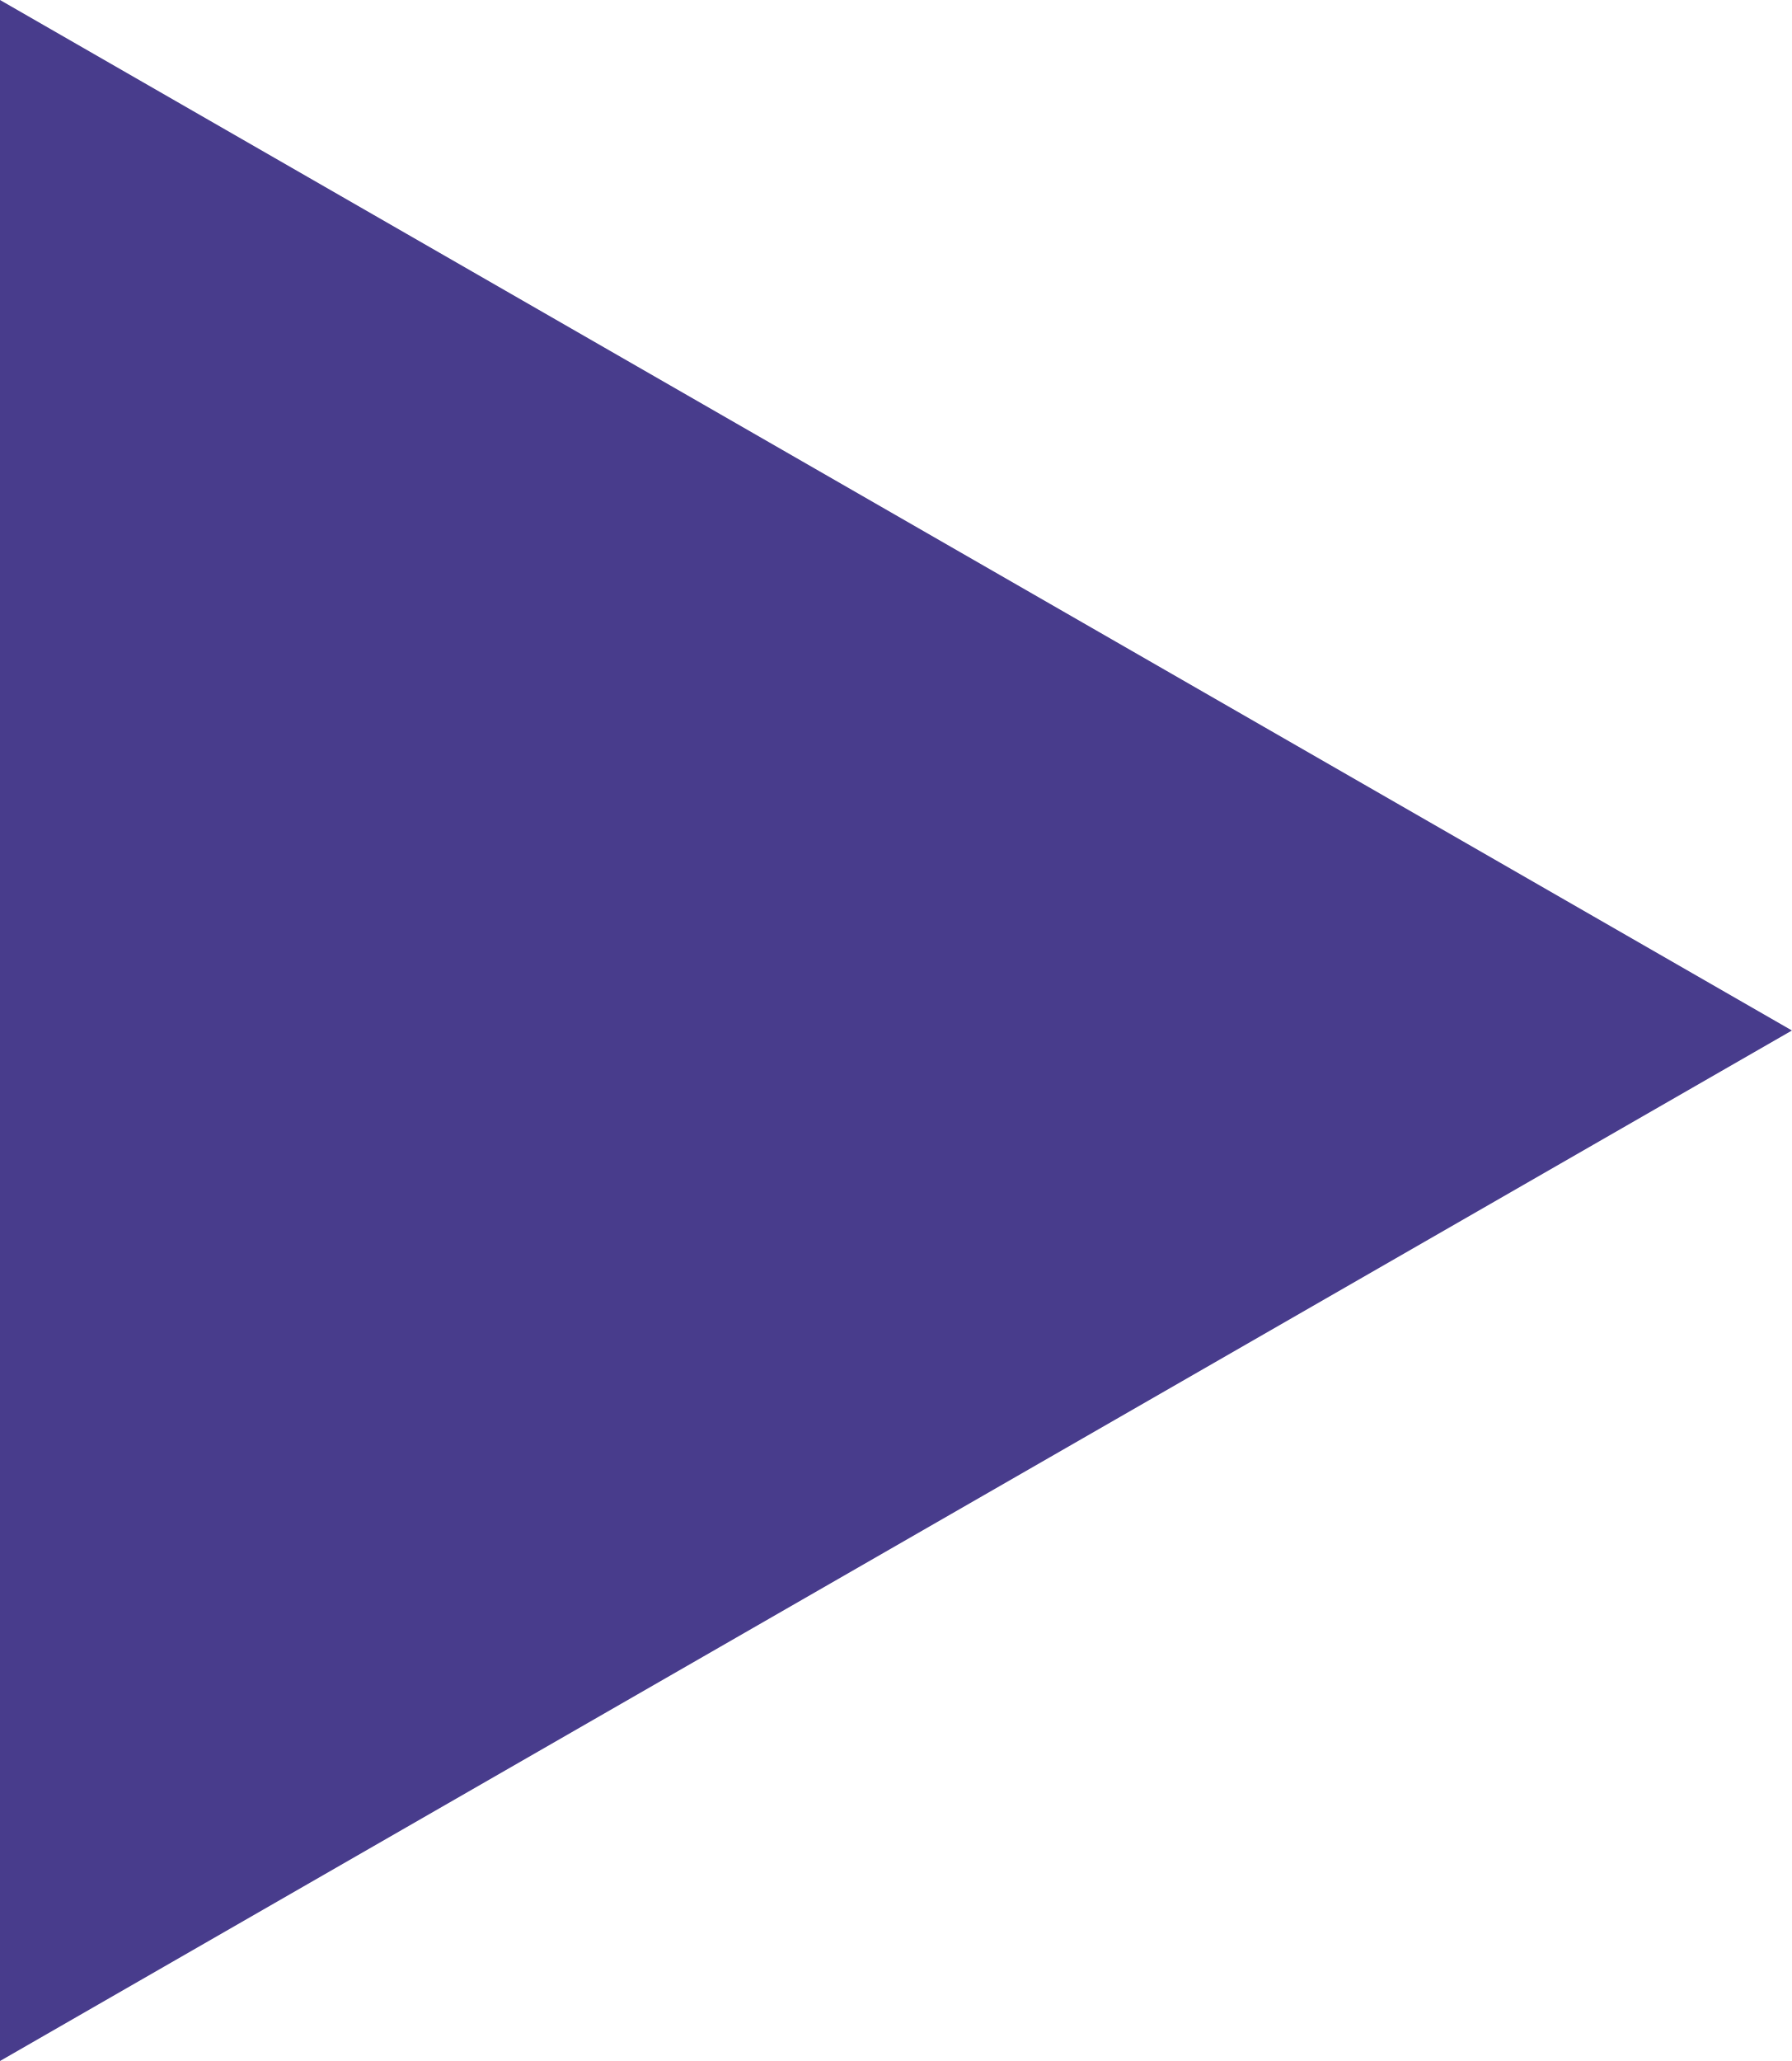
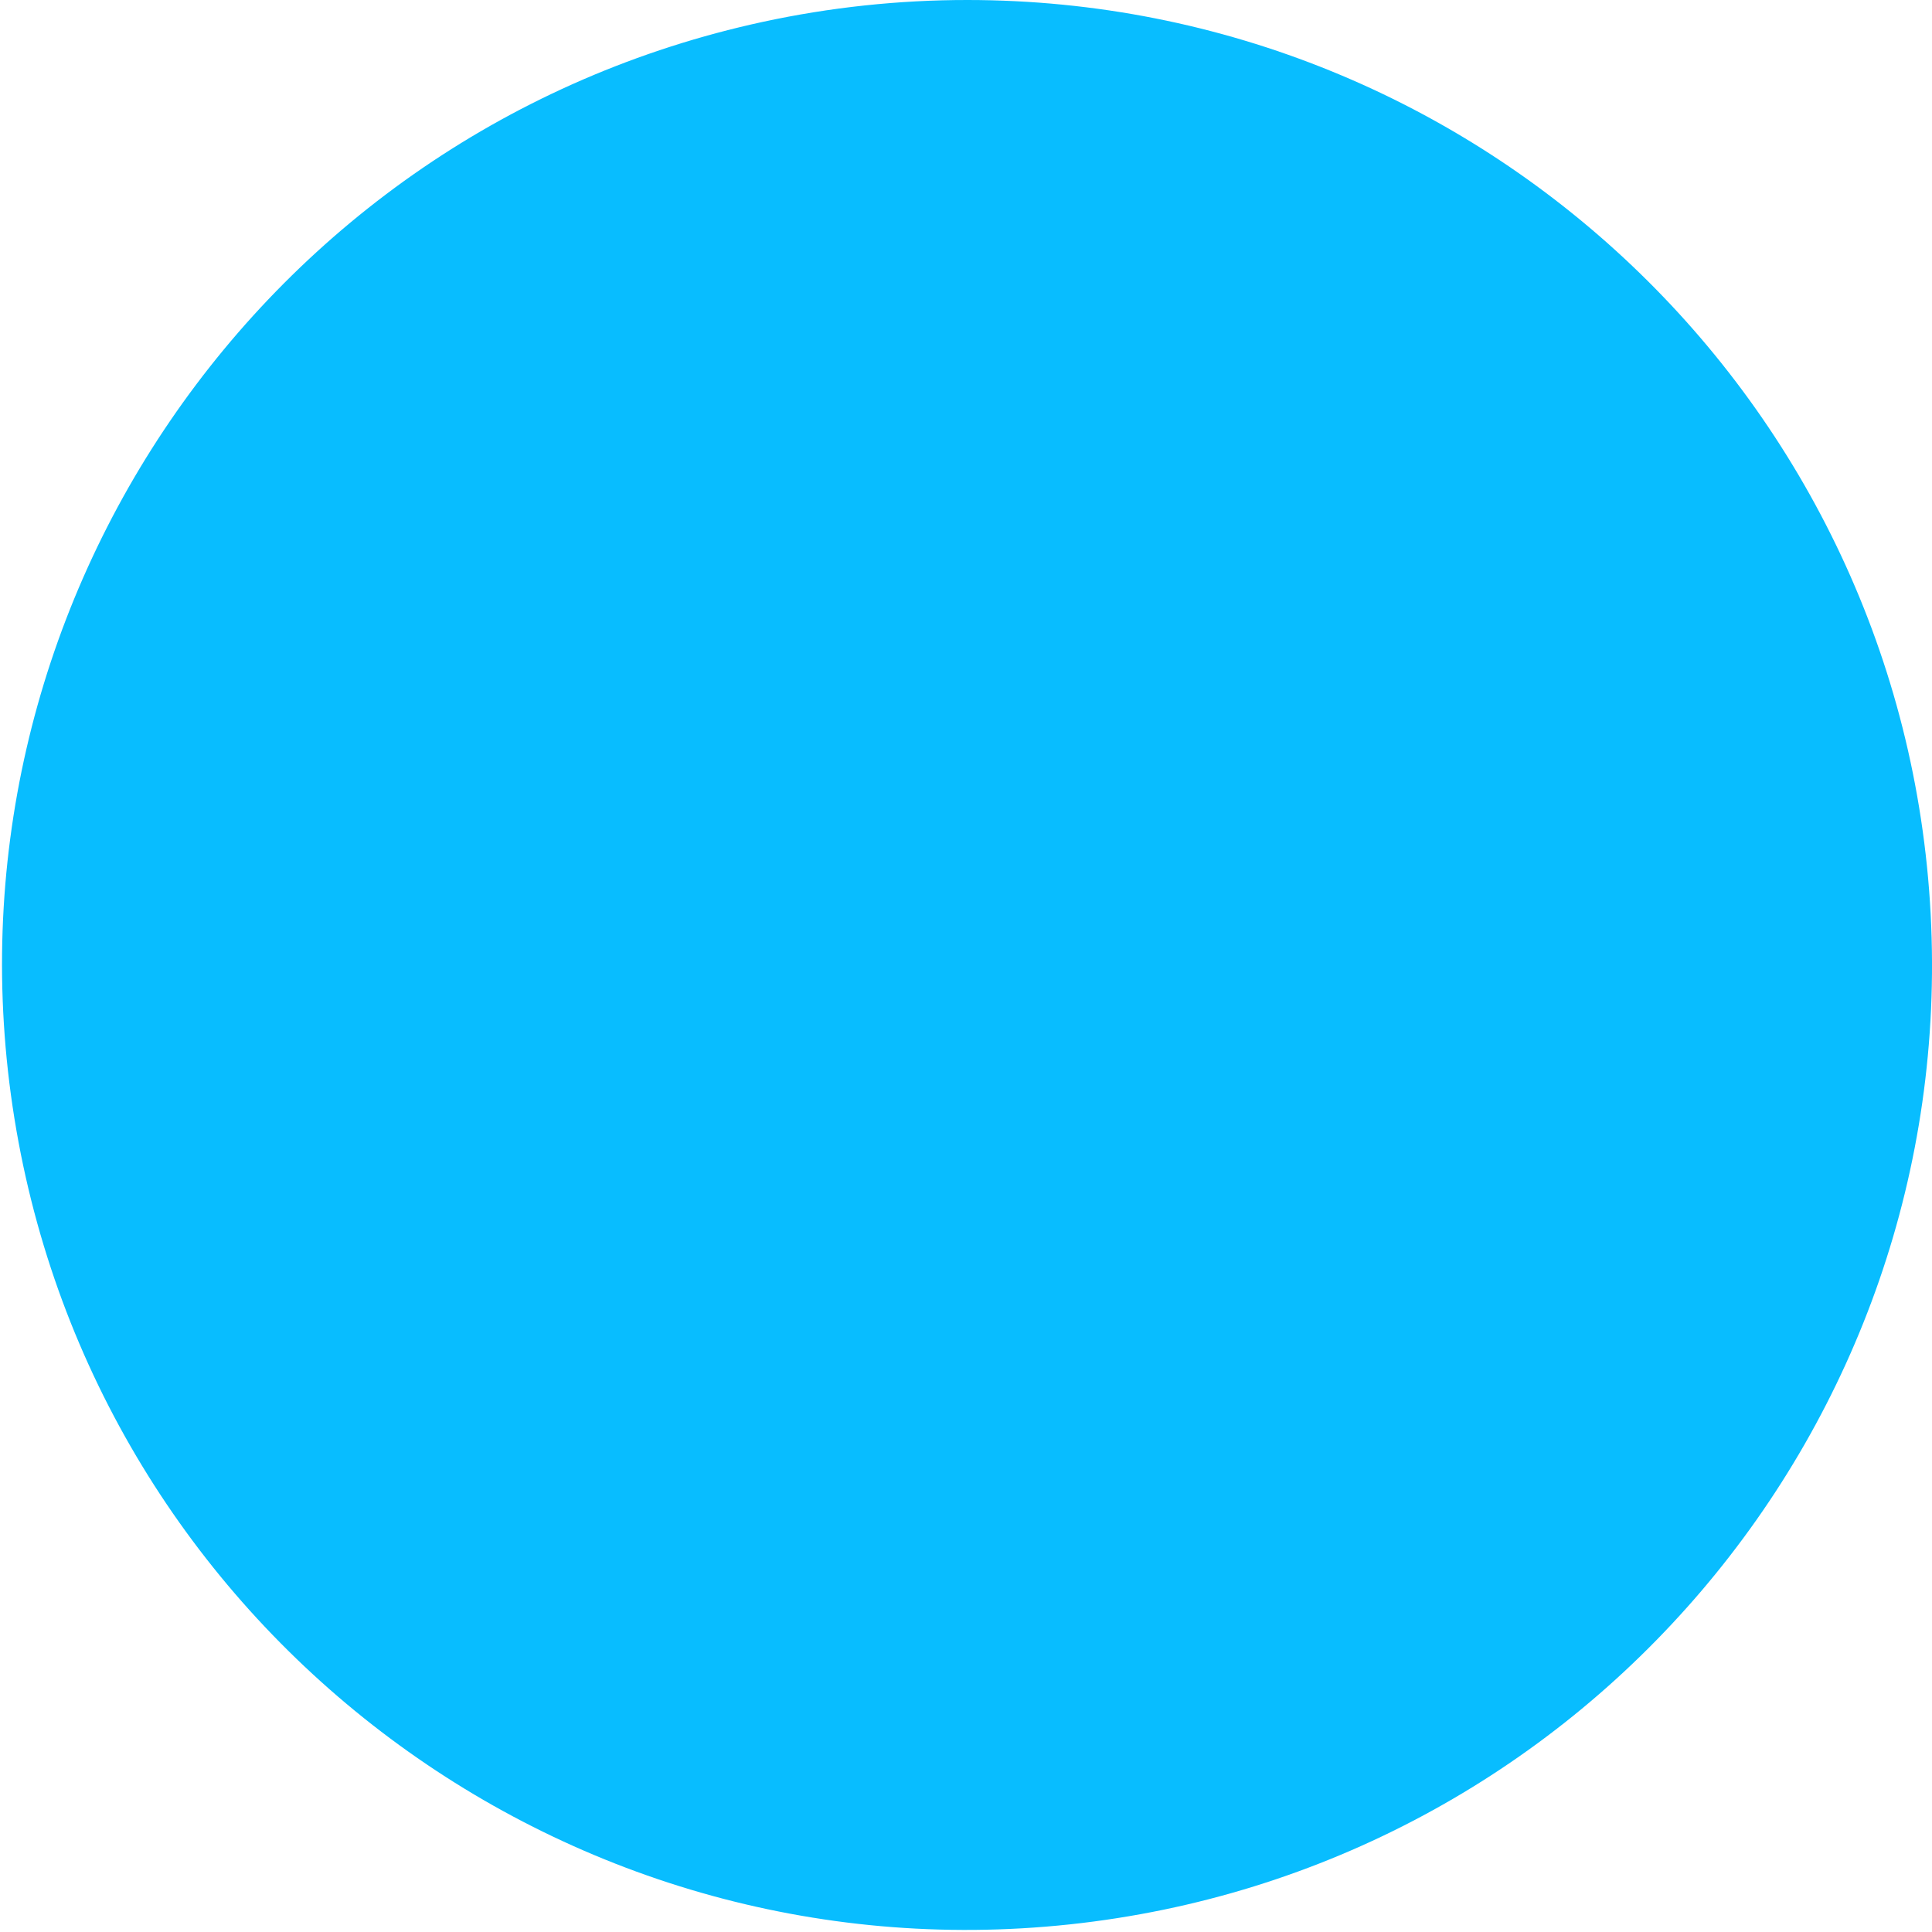
- <svg xmlns="http://www.w3.org/2000/svg" width="20" height="23" viewBox="0 0 20 23">
-   <g id="Grupo_145936" data-name="Grupo 145936" transform="translate(-193.833 -126.5)">
-     <path id="Trazado_194077" data-name="Trazado 194077" d="M11.5,0,23,20H0Z" transform="translate(213.833 126.5) rotate(90)" fill="#483c8c" />
-   </g>
+ <svg xmlns="http://www.w3.org/2000/svg" width="17.2" height="17.201" viewBox="0 0 17.2 17.201">
+   <path d="M39.8,21.343a8.591,8.591,0,1,0,1.826-.195,8.6,8.6,0,0,0-1.826.195" transform="translate(-33.01 -21.148)" fill="#08bdff" />
</svg>
